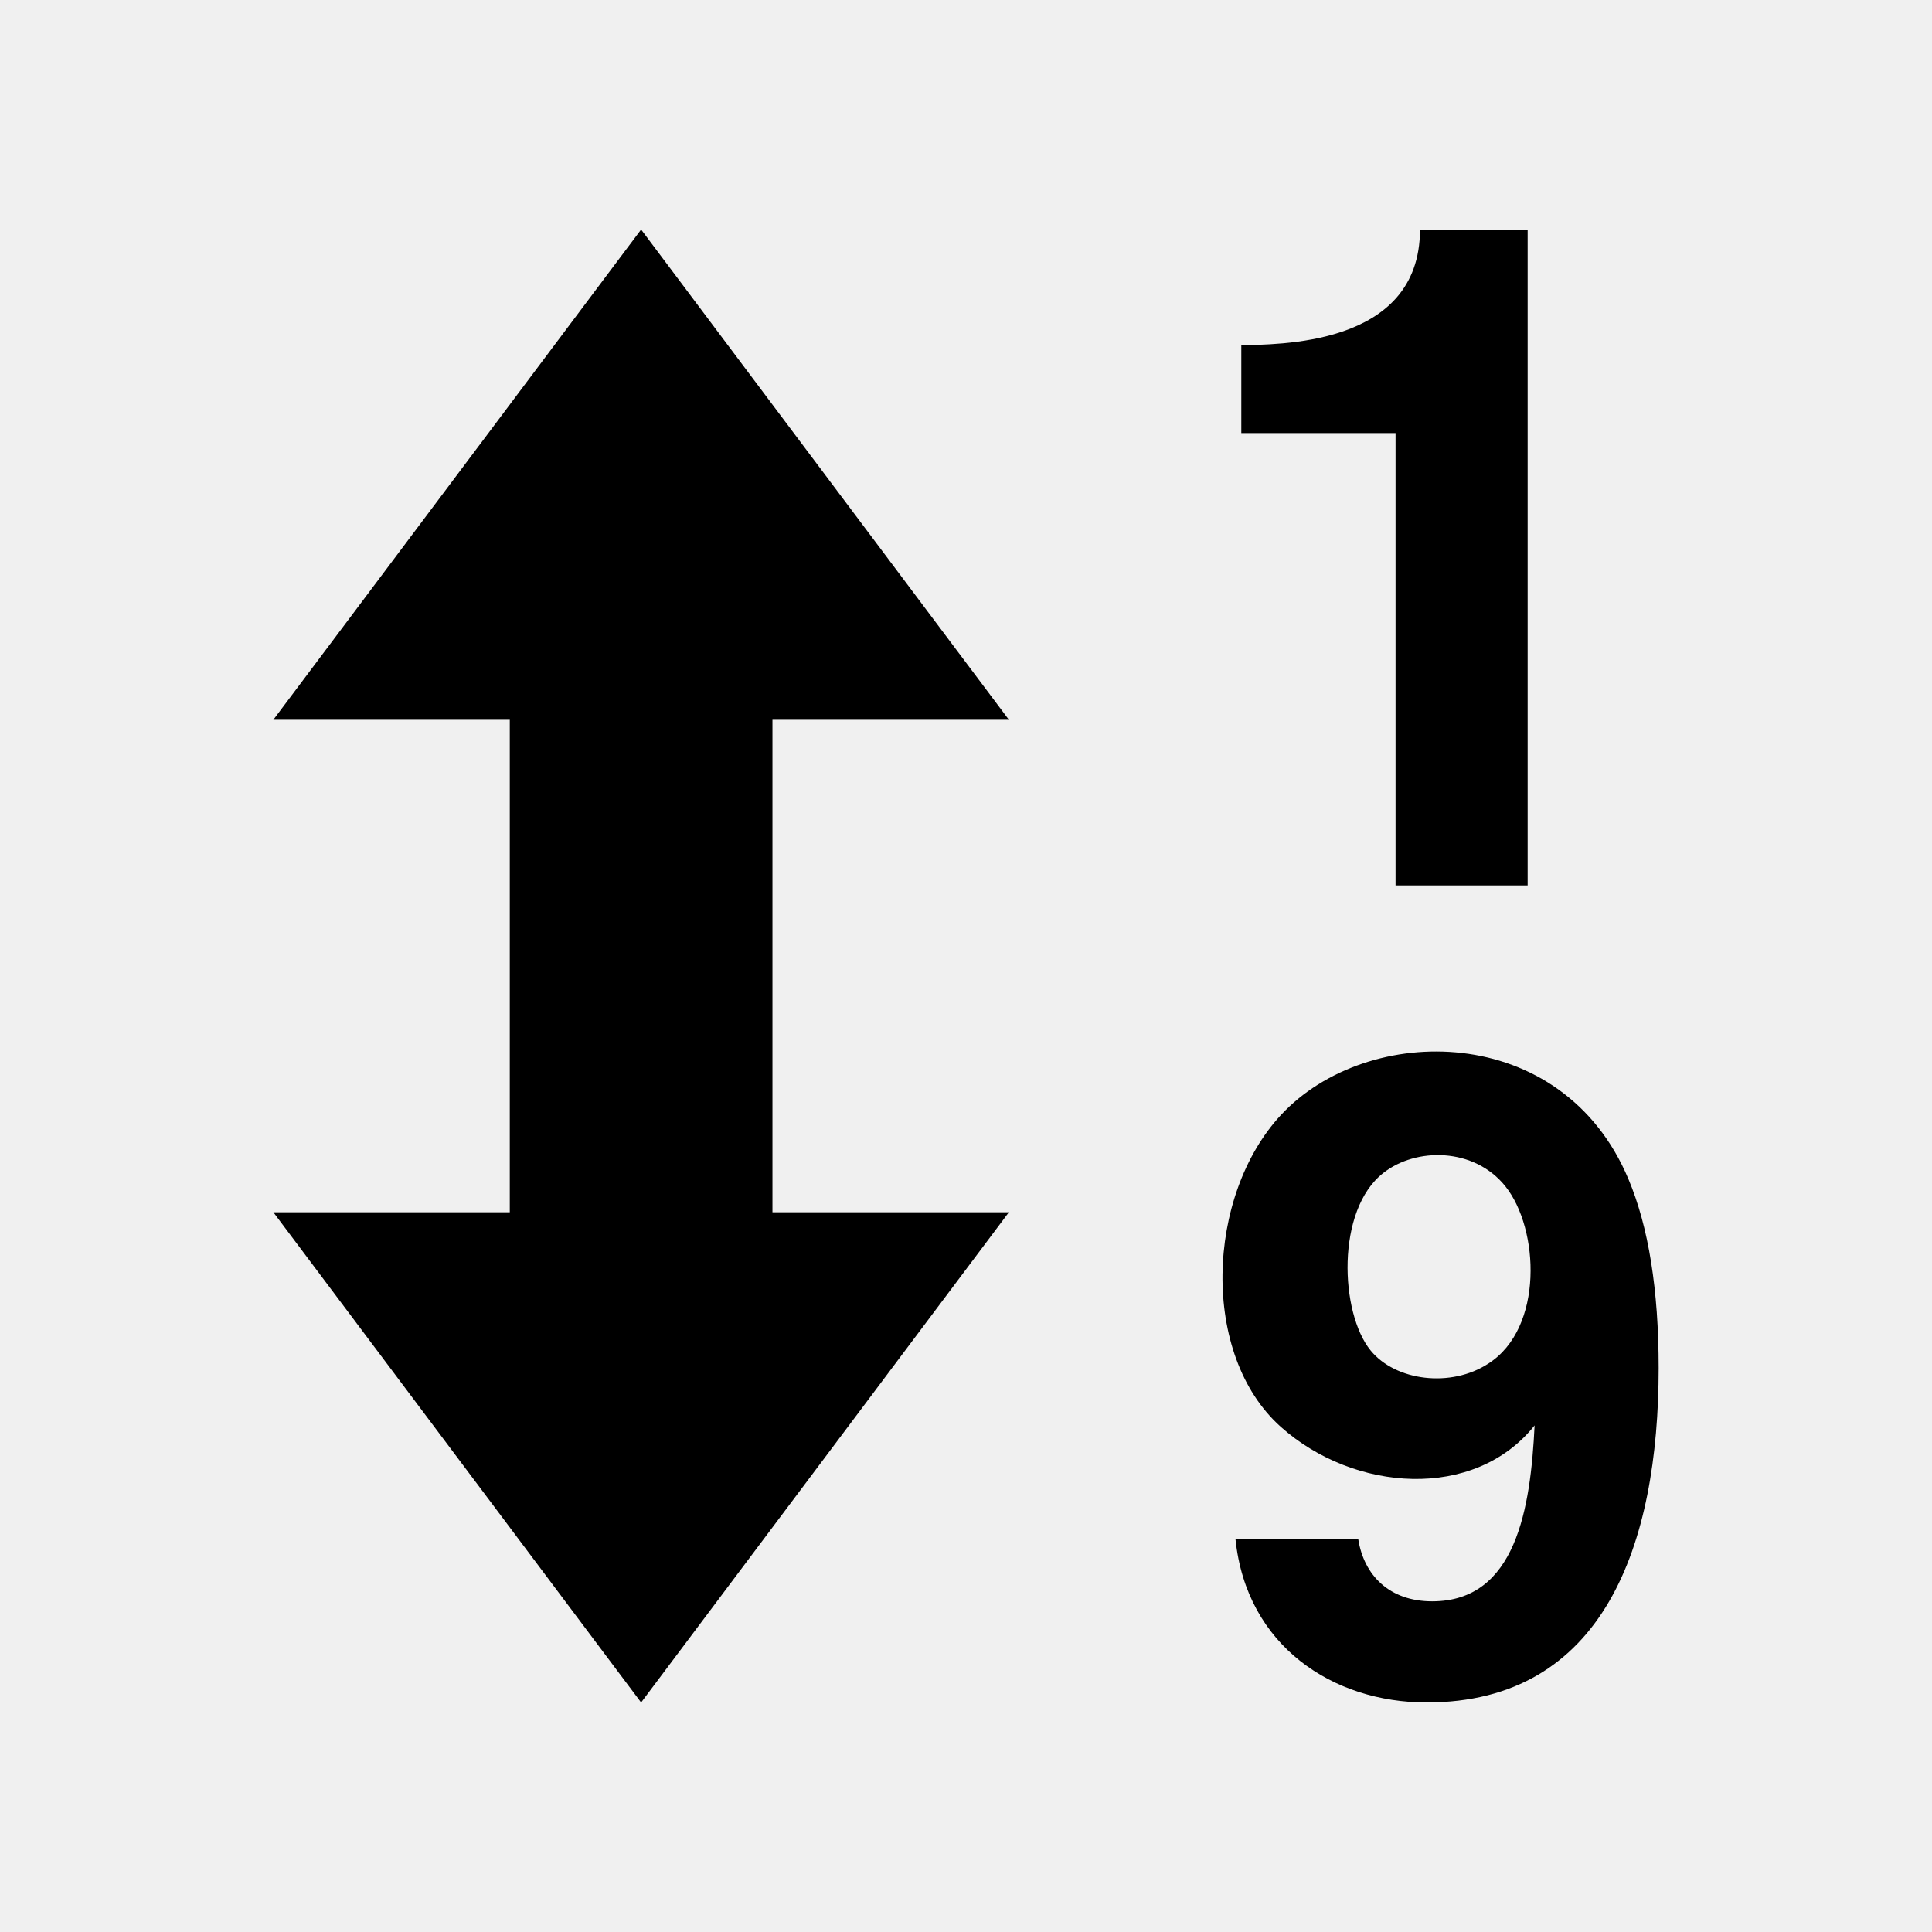
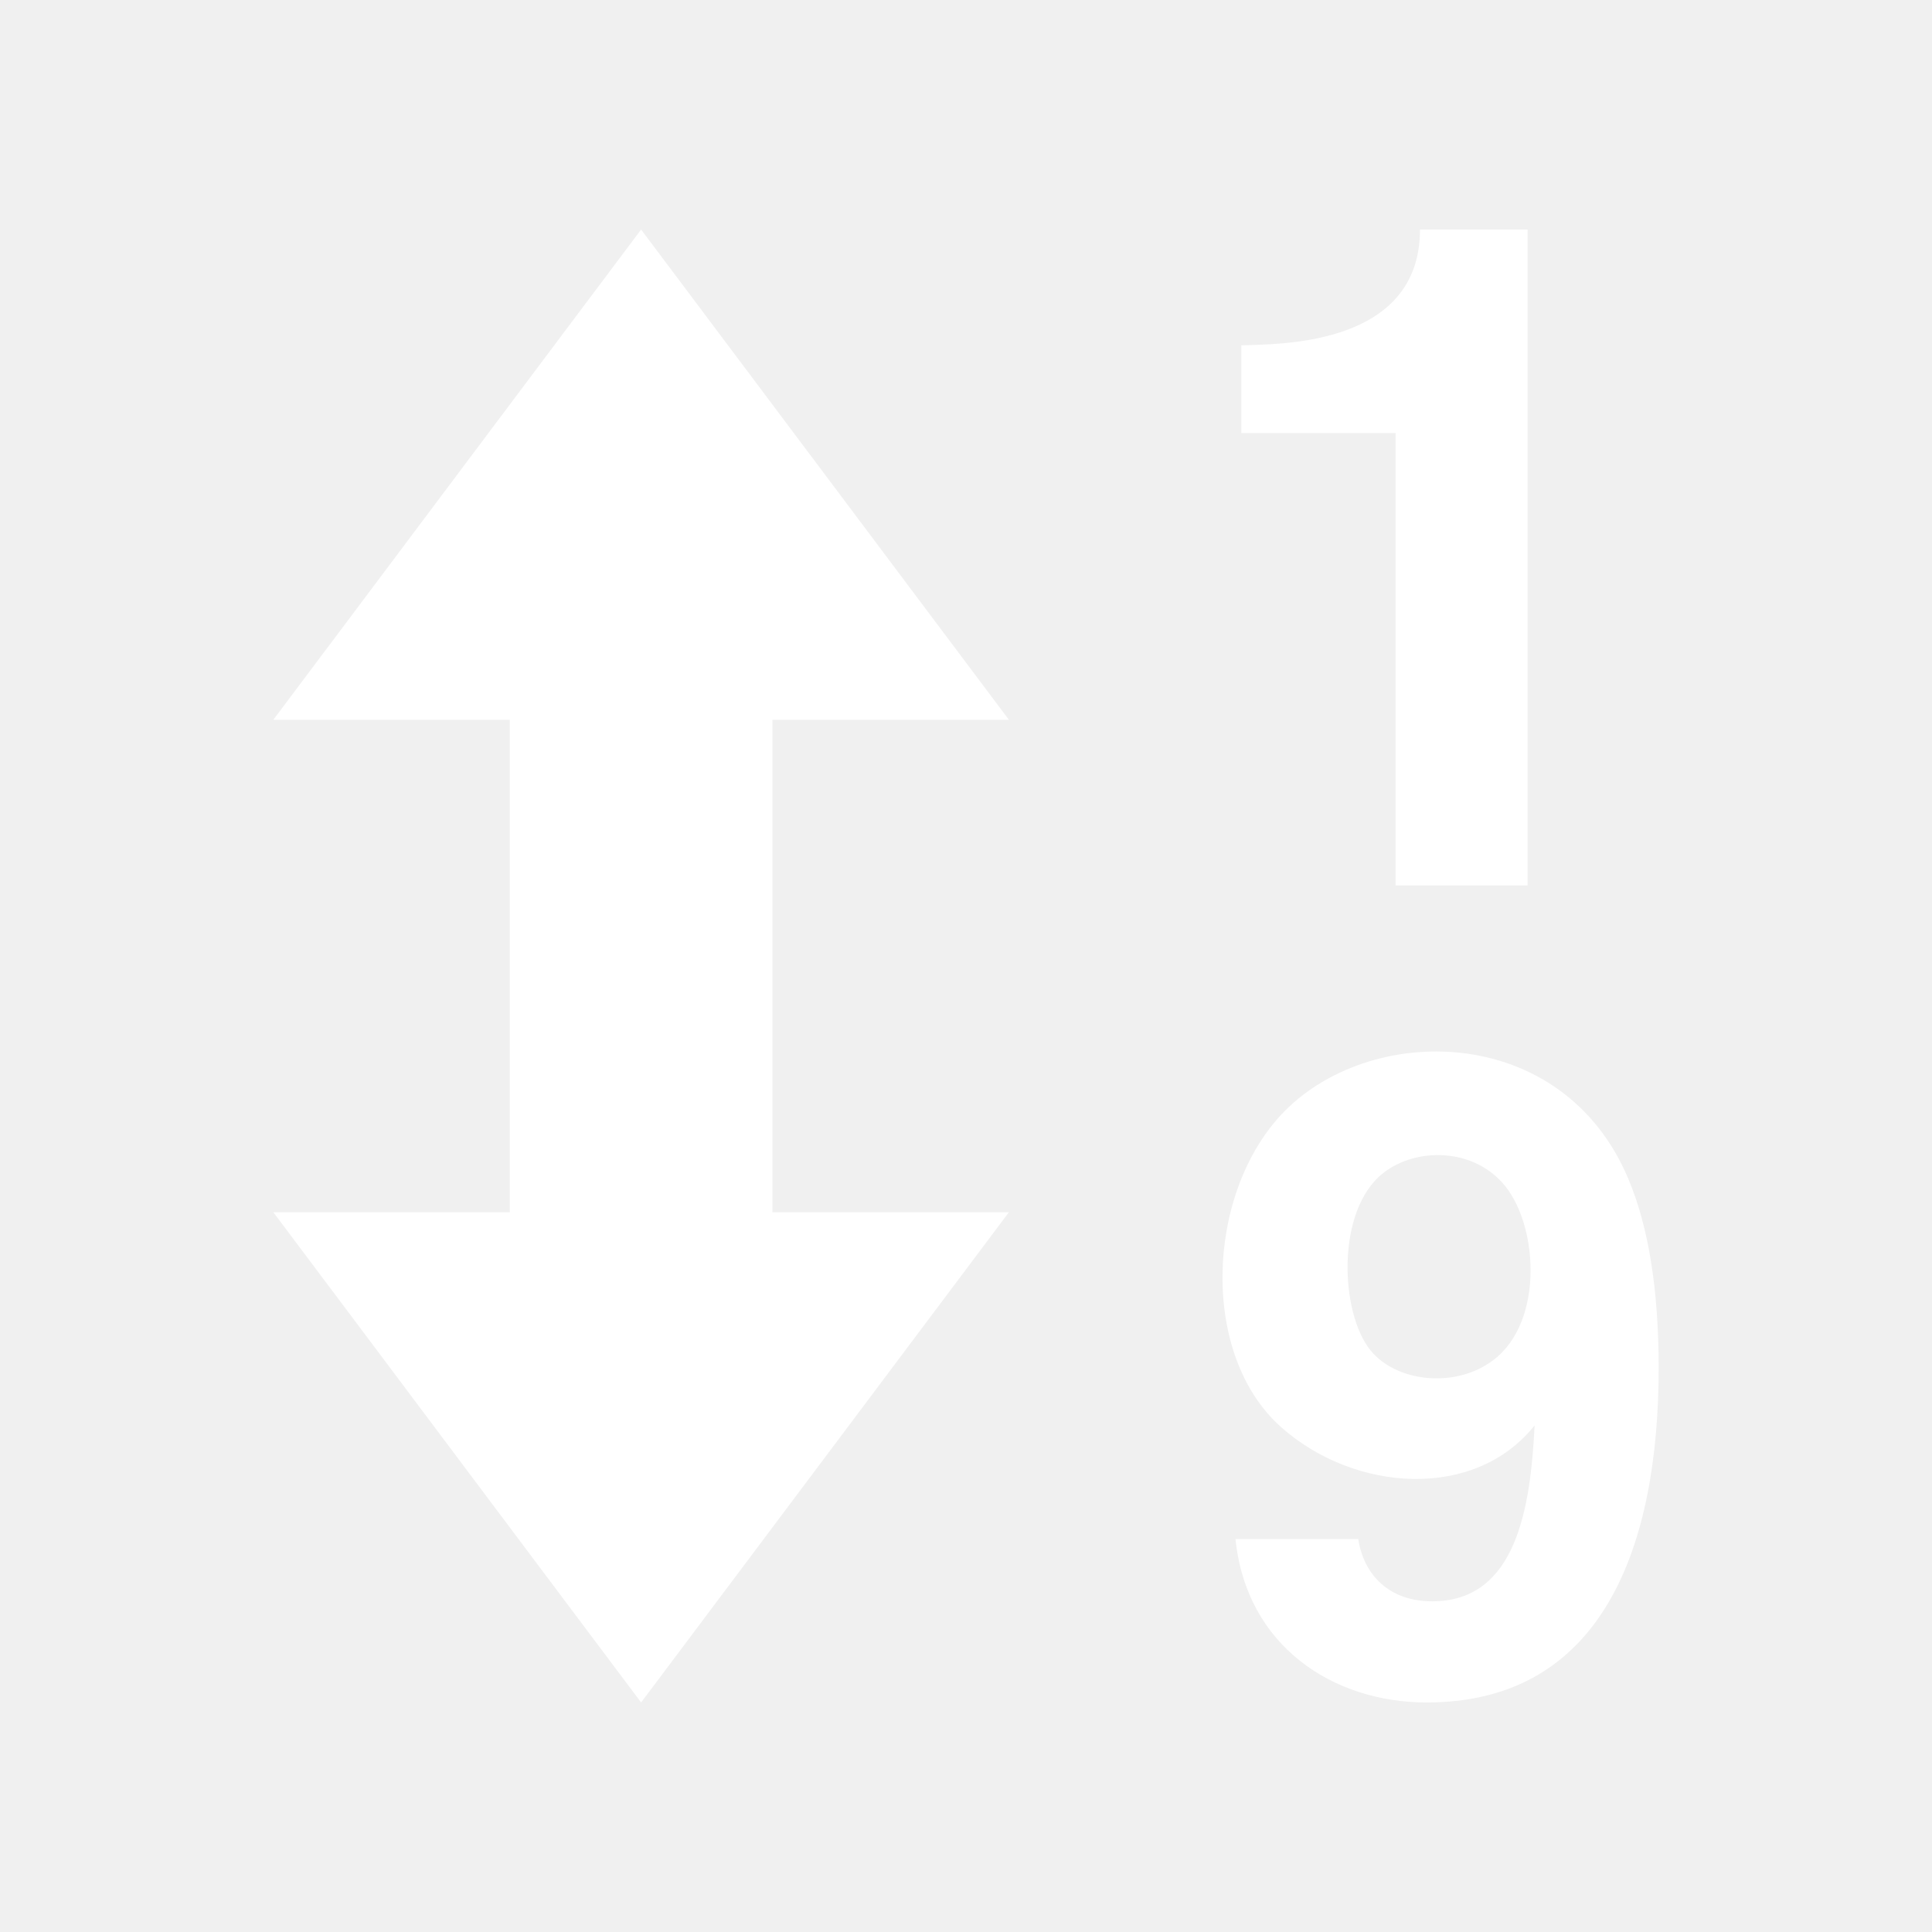
<svg xmlns="http://www.w3.org/2000/svg" version="1.1" x="0px" y="0px" width="512px" height="512px" viewBox="0 0 512 512" style="enable-background:new 0 0 512 512;" xml:space="preserve">
-   <path id="sort-22-icon" d="M328.959,114.772V91.517c8.76-0.391,47.352,0.729,47.352-30.689h28.531v173.822h-35.004V114.772H328.959z   M339.502,295.442c22.865-24.566,74.492-24.789,92.041,17.01c5.344,12.678,8.018,29.365,8.018,50.059  c0,46.947-14.584,88.662-61.514,88.662c-24.725,0-47.719-14.904-50.631-43.301h32.533c1.506,9.65,8.316,16.496,19.588,16.496  c22.256,0,26.08-24.658,27.148-46.621c-15.916,19.996-47.844,17.703-67.242,0.4C318.061,359.083,319.568,316.858,339.502,295.442z   M394.428,361.366c14.738-9.422,13.486-35.742,4.525-46.967c-8.289-10.377-23.725-10.359-32.361-3.551  c-12.604,9.838-11.479,37.074-3.379,47.023C369.852,366.026,384.543,367.829,394.428,361.366z M204.707,190.744v130.513h62.658  l-97.463,129.916L72.439,321.257h62.658V190.744H72.439l97.463-129.917l97.463,129.917H204.707z" />
+   <path fill="white" id="sort-22-icon" d="M328.959,114.772V91.517c8.76-0.391,47.352,0.729,47.352-30.689h28.531v173.822h-35.004V114.772H328.959z   M339.502,295.442c22.865-24.566,74.492-24.789,92.041,17.01c5.344,12.678,8.018,29.365,8.018,50.059  c0,46.947-14.584,88.662-61.514,88.662c-24.725,0-47.719-14.904-50.631-43.301h32.533c1.506,9.65,8.316,16.496,19.588,16.496  c22.256,0,26.08-24.658,27.148-46.621c-15.916,19.996-47.844,17.703-67.242,0.4C318.061,359.083,319.568,316.858,339.502,295.442z   M394.428,361.366c14.738-9.422,13.486-35.742,4.525-46.967c-8.289-10.377-23.725-10.359-32.361-3.551  c-12.604,9.838-11.479,37.074-3.379,47.023C369.852,366.026,384.543,367.829,394.428,361.366z M204.707,190.744v130.513h62.658  l-97.463,129.916L72.439,321.257h62.658V190.744H72.439l97.463-129.917l97.463,129.917H204.707z" />
</svg>
